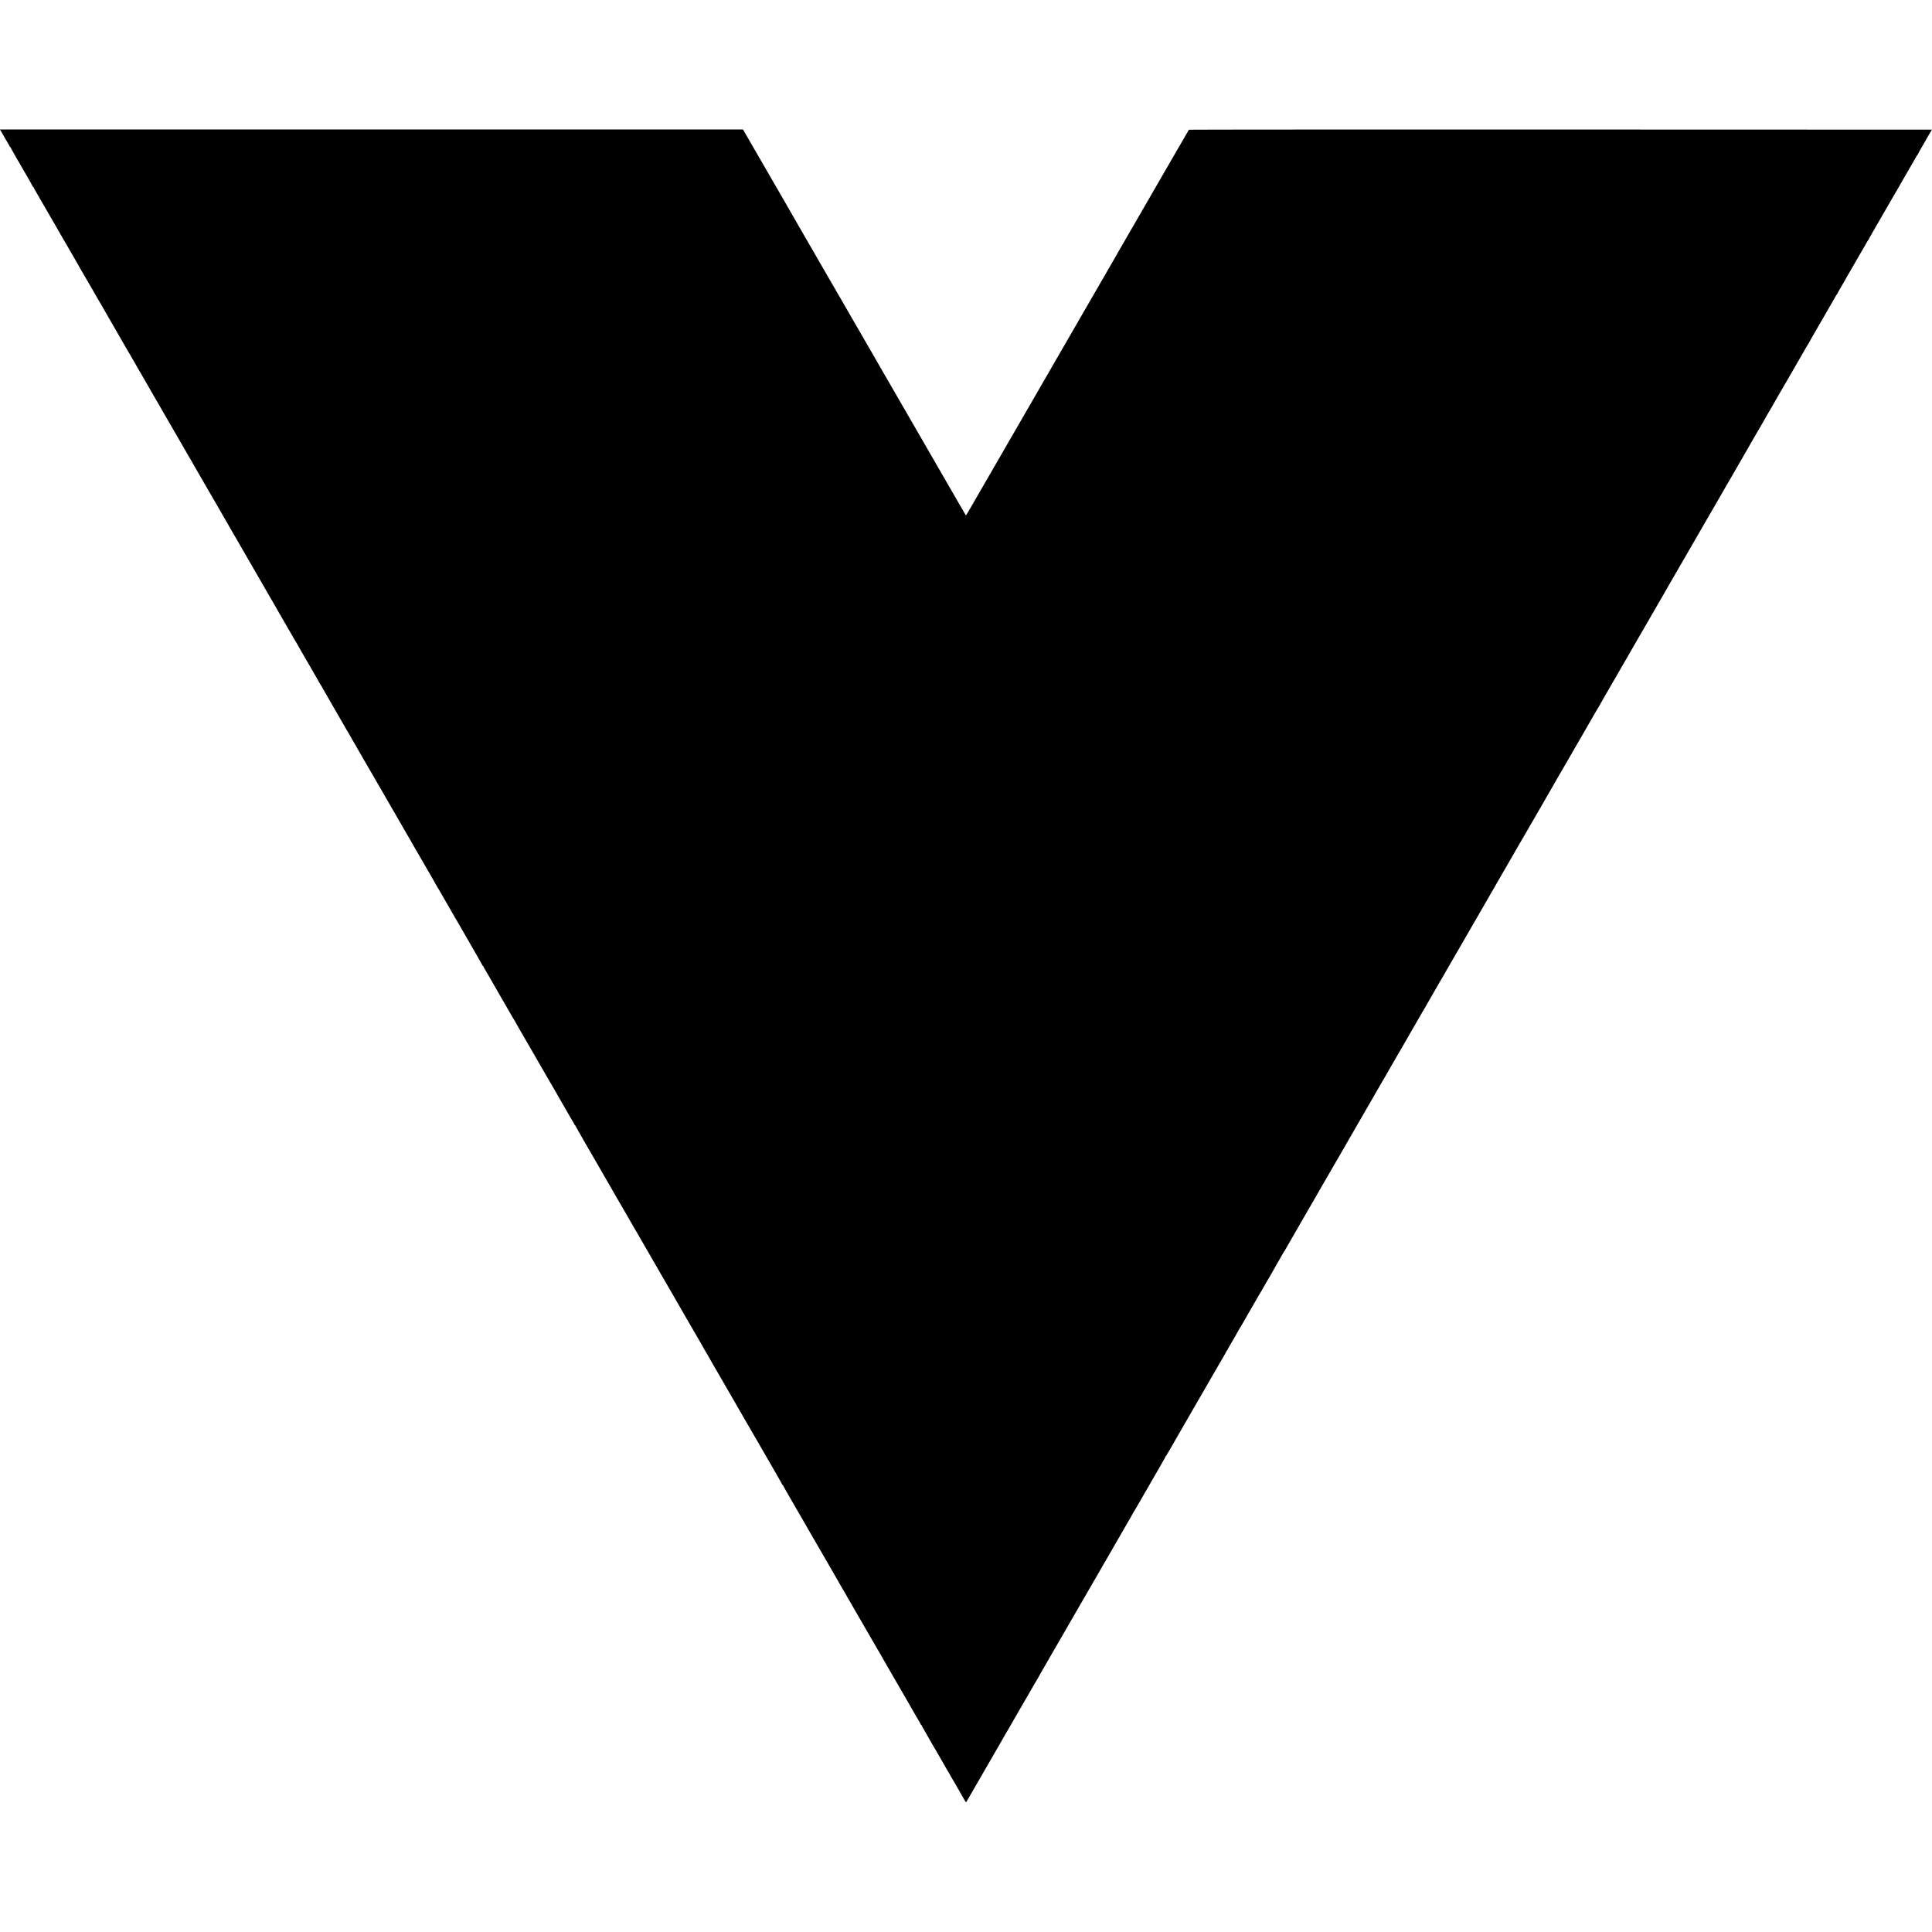
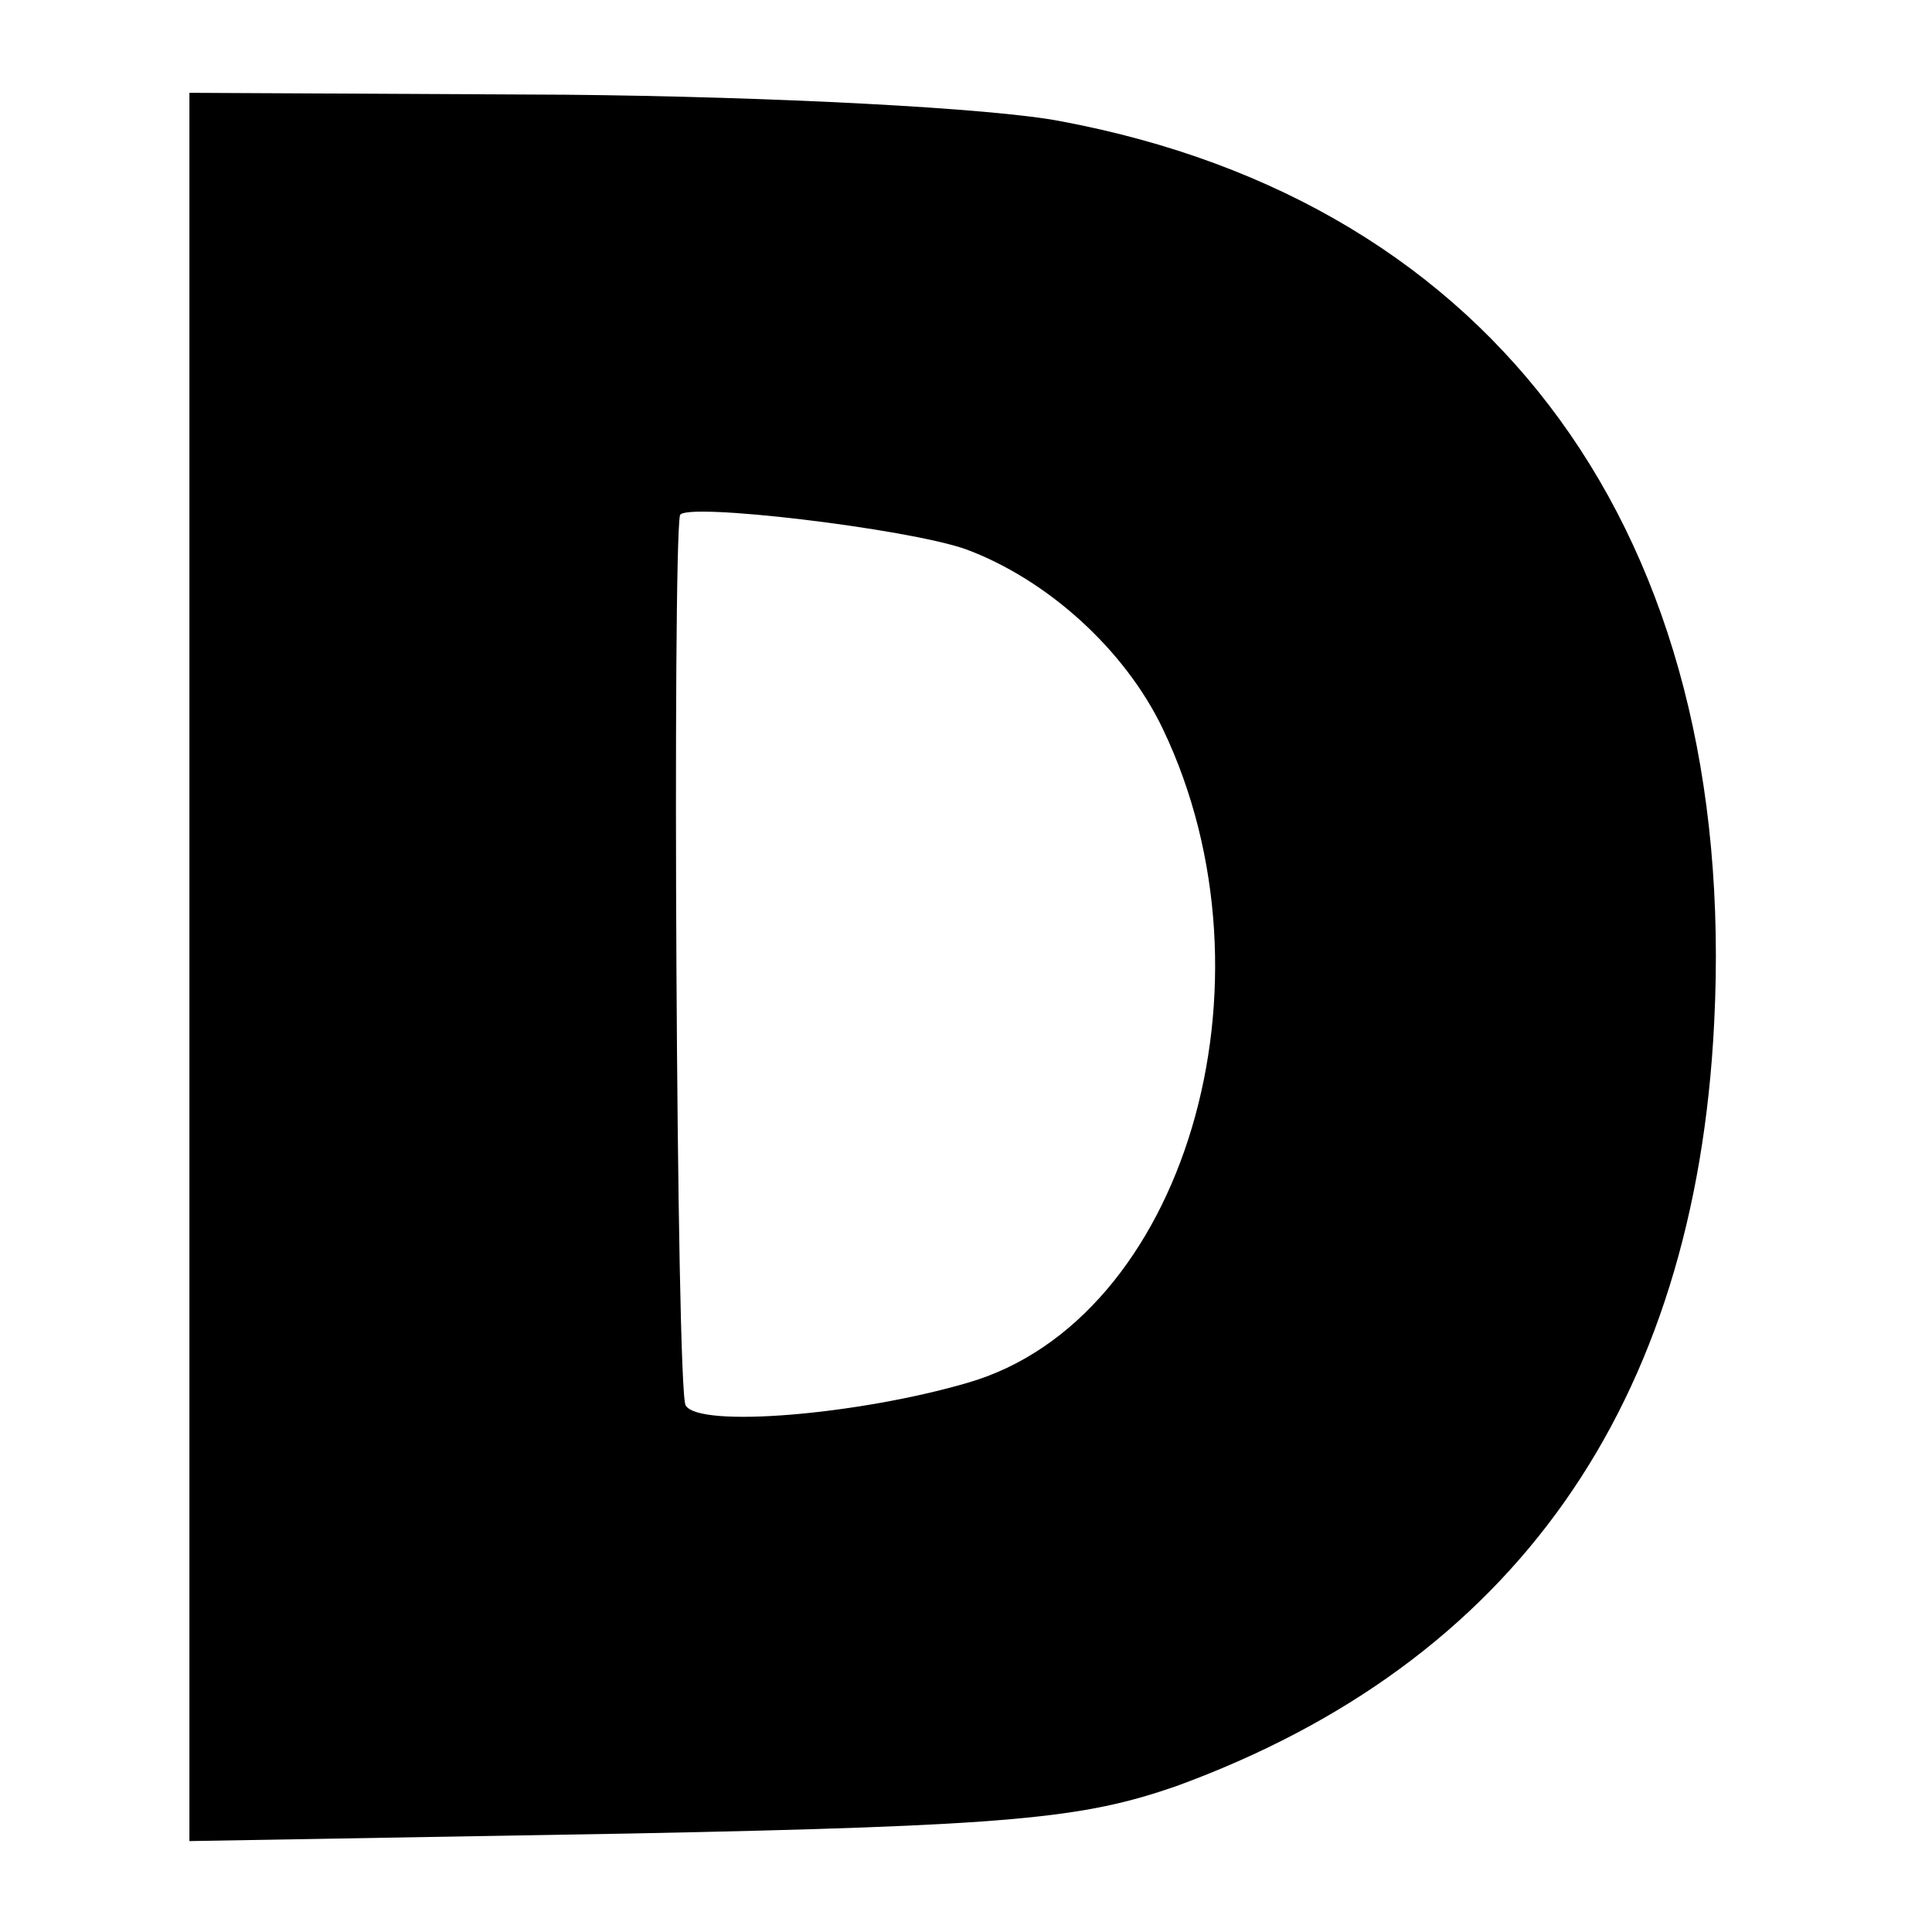
- <svg xmlns="http://www.w3.org/2000/svg" version="1.0" width="16pt" height="16pt" viewBox="0 0 16 16" preserveAspectRatio="xMidYMid meet">
-   <g transform="translate(0,16) scale(0.00032,-0.00032)" fill="#000000" stroke="none">
-     <path d="M18 46618 c45 -75 122 -207 122 -211 0 -2 25 -45 55 -95 30 -50 55 -96 55 -102 0 -5 5 -10 10 -10 6 0 10 -4 10 -9 0 -5 73 -135 161 -288 89 -153 173 -298 187 -323 14 -25 32 -57 41 -72 88 -149 187 -324 189 -335 2 -7 8 -13 13 -13 5 0 9 -4 9 -10 0 -5 46 -89 103 -187 175 -302 490 -846 507 -876 8 -16 20 -36 25 -45 28 -46 290 -498 339 -585 13 -23 74 -129 136 -236 61 -107 123 -215 137 -240 14 -25 29 -50 33 -56 5 -5 23 -37 40 -70 18 -33 38 -67 44 -75 11 -16 21 -33 63 -109 14 -25 29 -50 33 -56 4 -5 21 -35 38 -65 55 -100 261 -455 269 -465 4 -5 14 -21 20 -35 15 -29 41 -75 103 -180 24 -41 52 -88 60 -105 9 -16 57 -100 107 -185 112 -193 362 -626 380 -660 8 -14 23 -38 33 -55 11 -16 23 -37 27 -45 4 -8 26 -46 48 -85 23 -38 53 -90 67 -115 46 -81 64 -113 178 -310 62 -107 121 -210 132 -227 37 -67 56 -99 85 -148 16 -27 32 -57 36 -65 4 -8 15 -27 25 -42 9 -15 53 -89 96 -165 44 -76 177 -307 296 -513 120 -206 268 -463 330 -570 131 -227 117 -203 200 -348 36 -62 73 -125 82 -140 10 -15 21 -34 25 -42 4 -8 20 -37 36 -65 17 -27 38 -65 48 -82 49 -85 64 -111 87 -153 13 -25 28 -49 32 -55 4 -5 78 -134 165 -285 87 -151 166 -288 176 -305 10 -16 26 -43 35 -59 9 -17 125 -217 257 -445 132 -229 253 -441 270 -471 17 -30 45 -79 64 -108 18 -29 33 -54 33 -57 0 -2 20 -37 44 -77 24 -40 123 -212 221 -383 97 -170 190 -330 205 -355 16 -25 39 -65 53 -90 13 -25 81 -144 152 -265 70 -121 137 -238 150 -260 12 -22 37 -65 55 -95 18 -30 43 -73 55 -95 12 -22 48 -85 80 -140 77 -132 163 -280 190 -330 13 -22 71 -123 130 -225 59 -102 116 -199 126 -217 10 -17 29 -50 43 -72 15 -22 26 -43 26 -45 0 -2 27 -50 60 -106 33 -56 60 -103 60 -105 0 -2 55 -98 90 -155 8 -14 182 -316 239 -414 13 -22 45 -79 72 -124 27 -46 49 -86 49 -89 0 -2 14 -24 30 -48 16 -24 30 -46 30 -49 0 -5 74 -135 100 -176 5 -8 24 -42 43 -75 50 -88 58 -101 262 -455 104 -179 199 -345 213 -370 14 -25 28 -49 32 -55 4 -5 17 -26 28 -45 10 -19 62 -109 114 -200 114 -197 133 -230 170 -295 16 -27 33 -57 38 -65 17 -28 96 -165 103 -180 4 -8 16 -28 26 -45 10 -16 77 -131 148 -255 72 -124 181 -313 243 -420 62 -107 121 -209 131 -227 35 -62 323 -560 392 -678 38 -66 83 -145 100 -175 16 -30 33 -59 37 -65 4 -5 17 -27 29 -47 34 -61 56 -100 90 -156 17 -29 31 -55 31 -57 0 -2 17 -32 39 -67 21 -35 134 -229 251 -433 117 -203 235 -407 261 -451 27 -45 49 -85 49 -88 0 -4 8 -19 19 -34 15 -21 200 -341 309 -533 10 -19 33 -58 51 -87 17 -29 31 -54 31 -56 0 -2 25 -44 55 -94 30 -50 55 -95 55 -98 0 -4 6 -15 14 -23 7 -9 27 -41 43 -71 17 -30 170 -297 342 -594 171 -296 311 -542 311 -547 0 -5 5 -9 10 -9 6 0 10 -4 10 -10 0 -5 22 -47 49 -92 27 -46 58 -99 68 -118 24 -43 81 -140 93 -160 5 -8 66 -114 135 -235 69 -121 130 -227 135 -235 12 -21 259 -447 283 -490 10 -19 28 -47 38 -62 11 -14 19 -29 19 -32 0 -3 37 -69 83 -148 99 -170 305 -526 337 -583 13 -22 31 -53 41 -70 11 -16 22 -37 26 -45 7 -14 82 -146 103 -180 14 -24 181 -311 205 -355 13 -22 46 -80 75 -130 29 -49 64 -110 78 -135 14 -25 51 -88 82 -140 31 -52 59 -102 63 -110 4 -8 18 -33 31 -55 205 -353 284 -489 309 -535 17 -30 45 -78 62 -106 18 -28 36 -60 39 -72 4 -12 12 -22 17 -22 5 0 9 -4 9 -10 0 -5 109 -197 241 -427 133 -230 250 -431 259 -448 51 -90 222 -385 280 -485 37 -63 78 -135 92 -160 14 -25 67 -117 118 -205 51 -88 101 -175 111 -193 34 -58 55 -95 149 -257 51 -88 101 -173 110 -190 9 -16 76 -131 147 -255 72 -124 140 -241 151 -260 61 -108 281 -489 355 -615 38 -66 77 -133 87 -150 35 -63 91 -161 100 -175 14 -23 99 -169 128 -220 54 -97 135 -235 142 -245 4 -5 20 -32 35 -60 26 -48 238 -416 276 -480 10 -16 26 -46 37 -65 30 -53 382 -661 403 -695 10 -16 22 -37 26 -45 4 -8 26 -48 50 -88 24 -41 43 -75 43 -77 0 -2 22 -40 50 -85 27 -45 50 -84 50 -86 0 -3 38 -69 83 -147 84 -142 302 -520 340 -587 10 -19 34 -60 52 -90 18 -30 44 -75 57 -100 14 -25 45 -79 70 -120 25 -41 56 -96 70 -121 14 -25 77 -133 138 -240 62 -107 122 -210 132 -229 25 -43 310 -535 337 -581 11 -19 26 -45 34 -59 17 -32 238 -414 266 -460 11 -19 24 -41 28 -49 3 -7 75 -133 160 -278 84 -146 153 -269 153 -274 0 -5 5 -9 10 -9 6 0 10 -4 10 -10 0 -5 82 -150 181 -322 182 -314 201 -346 240 -415 12 -21 80 -139 152 -263 71 -124 141 -245 155 -270 14 -25 28 -49 32 -55 6 -8 145 -248 220 -380 37 -66 209 -362 229 -395 11 -19 24 -42 28 -49 4 -8 67 -118 140 -243 73 -125 133 -230 133 -233 0 -2 15 -28 33 -57 19 -29 47 -78 64 -108 17 -30 53 -93 79 -139 53 -90 82 -141 157 -272 82 -142 115 -199 381 -659 142 -245 268 -463 281 -485 12 -22 71 -125 132 -230 60 -104 172 -298 248 -430 76 -132 146 -253 156 -270 11 -16 22 -36 26 -44 3 -8 30 -54 60 -103 29 -49 53 -91 53 -93 0 -3 18 -34 40 -70 22 -36 40 -67 40 -69 0 -2 37 -66 81 -142 45 -77 98 -168 119 -204 20 -36 47 -81 58 -100 12 -19 27 -47 33 -62 6 -16 15 -28 20 -28 5 0 9 -4 9 -9 0 -6 63 -118 140 -251 77 -133 140 -243 140 -245 0 -2 18 -33 41 -70 22 -37 49 -83 60 -101 10 -19 29 -51 40 -71 25 -45 109 -189 126 -218 7 -11 17 -29 22 -40 6 -11 22 -38 35 -60 14 -22 37 -62 52 -90 14 -27 35 -62 45 -77 11 -14 19 -29 19 -32 0 -3 18 -35 40 -71 22 -36 40 -67 40 -69 0 -2 19 -35 42 -72 23 -38 55 -94 72 -124 26 -47 139 -244 171 -298 6 -9 21 -36 34 -60 28 -48 37 -51 51 -19 6 12 19 36 29 52 10 17 27 46 38 65 11 19 104 181 208 360 103 179 199 345 213 370 14 25 42 74 64 109 21 34 38 65 38 67 0 2 18 33 40 69 22 36 40 67 40 69 0 3 177 310 199 346 16 26 136 234 140 244 2 5 25 44 52 88 27 44 49 81 49 84 0 2 18 34 40 70 22 36 40 67 40 69 0 2 20 36 43 77 35 58 169 289 297 513 9 17 50 86 90 155 40 69 86 150 103 180 16 30 35 62 41 70 6 8 16 24 22 35 35 64 72 129 167 293 59 100 116 199 127 220 11 20 30 53 41 72 43 72 1070 1850 1121 1940 14 25 65 113 113 195 48 83 96 166 107 185 10 19 28 50 38 68 11 18 73 124 137 235 64 111 175 303 246 427 71 124 173 299 225 390 52 91 116 202 143 248 27 45 49 85 49 89 0 4 6 14 14 22 7 9 28 43 46 76 26 47 251 436 378 655 11 19 29 51 40 70 11 19 101 176 201 348 99 172 181 317 181 323 0 5 5 9 10 9 6 0 10 5 10 11 0 6 8 23 18 37 11 15 32 52 49 82 16 30 130 228 253 440 122 212 234 405 248 430 13 25 39 70 57 100 39 65 69 117 130 225 25 44 50 87 55 95 12 19 78 134 220 380 61 107 129 224 150 260 161 277 222 382 246 425 15 28 47 83 71 123 24 41 43 78 43 83 0 5 4 9 8 9 4 0 13 12 19 28 7 15 23 45 36 67 66 110 277 478 277 483 0 3 6 13 14 21 7 9 27 41 43 71 17 30 45 80 63 110 34 57 375 649 394 685 6 11 16 27 22 35 6 8 26 42 44 75 18 33 41 74 51 90 10 17 24 41 32 55 54 97 72 128 88 152 11 14 19 28 19 30 0 3 79 141 175 308 96 167 175 305 175 308 0 3 6 13 14 21 7 9 26 39 41 66 33 60 276 483 338 587 24 40 46 80 50 88 4 8 13 24 20 35 14 23 95 163 125 215 11 19 52 91 92 160 40 69 80 139 90 155 9 17 103 179 207 360 105 182 200 346 211 365 103 181 463 802 489 845 7 11 15 27 19 35 4 8 29 51 55 95 64 110 828 1433 848 1470 9 17 24 41 33 55 9 14 29 48 45 77 15 28 52 93 82 145 30 51 62 107 71 123 17 30 231 398 400 690 51 88 103 179 115 202 12 23 26 48 32 55 6 7 24 38 40 68 17 30 61 107 98 170 37 63 84 144 103 180 19 36 41 72 48 81 8 8 14 18 14 21 0 4 27 51 59 106 32 55 72 124 89 154 16 29 71 125 122 213 51 88 104 180 118 205 13 25 28 50 32 55 4 6 17 26 28 45 11 19 45 80 77 135 31 55 66 116 77 135 11 19 88 152 171 295 401 694 620 1072 650 1125 11 19 87 152 170 295 83 143 158 273 166 288 9 16 21 36 26 45 6 9 31 52 55 96 25 43 54 94 66 115 11 20 95 164 186 321 91 157 173 299 182 315 9 17 26 46 37 65 12 19 66 114 121 210 56 96 108 186 117 200 8 14 24 40 34 59 24 45 383 664 412 713 5 9 17 29 26 45 15 28 120 210 241 419 36 61 68 117 72 125 4 8 12 23 19 34 35 57 245 420 262 453 11 20 35 61 53 90 17 29 32 54 32 56 0 3 28 51 62 108 33 57 70 119 80 138 10 19 23 42 28 50 5 8 32 53 59 100 27 47 149 258 271 470 122 212 234 405 248 430 30 53 62 108 80 135 6 11 15 27 19 35 4 8 85 150 181 315 96 165 187 323 202 350 31 56 116 202 130 225 5 8 25 42 43 75 19 33 92 159 162 280 149 257 157 271 202 350 19 33 38 67 43 75 9 14 228 392 275 475 12 22 55 96 95 165 40 69 80 139 90 155 24 42 202 350 221 383 9 15 27 47 41 72 14 25 75 131 136 236 61 106 121 210 134 232 99 172 271 470 279 482 5 8 23 40 40 70 18 30 81 141 142 245 60 105 121 210 135 235 14 25 71 124 127 220 56 96 143 247 194 335 51 88 96 167 102 175 14 24 180 311 204 355 23 43 340 590 356 615 5 8 50 87 101 175 171 301 517 898 582 1008 25 43 46 81 46 83 0 2 12 23 27 47 14 23 40 67 56 97 16 30 35 62 42 70 7 8 15 22 18 30 4 8 20 38 37 65 16 28 33 57 37 65 6 12 111 196 143 250 5 8 55 95 112 193 57 98 113 195 126 215 12 20 27 46 32 57 6 11 14 27 20 35 5 8 76 130 156 270 80 140 165 287 187 325 23 39 52 90 66 115 13 25 30 52 37 61 8 8 14 18 14 21 0 4 41 77 92 165 50 87 175 302 276 478 101 176 208 360 236 408 28 49 67 117 86 152 19 35 41 70 48 77 6 6 12 15 12 19 0 7 124 224 167 291 12 21 23 40 23 42 0 2 21 40 46 83 26 43 55 92 64 109 54 95 327 568 354 614 19 30 45 75 59 100 71 128 82 145 89 148 4 2 8 8 8 13 0 5 42 82 94 172 311 538 496 858 518 897 14 25 40 70 58 100 18 30 42 71 53 90 10 19 79 139 152 265 73 127 142 246 153 265 10 19 43 76 72 125 29 50 63 108 75 130 65 116 80 140 87 143 4 2 8 8 8 12 0 8 114 212 140 250 6 8 14 24 20 35 5 11 54 97 108 190 l100 170 -9611 3 c-5286 1 -9614 -1 -9618 -5 -5 -6 -419 -719 -619 -1068 -89 -155 -267 -463 -323 -560 -38 -66 -81 -140 -95 -165 -31 -56 -263 -457 -526 -910 -110 -190 -224 -388 -254 -440 -29 -52 -61 -109 -71 -125 -23 -39 -243 -420 -268 -465 -11 -19 -204 -352 -428 -740 -224 -388 -477 -826 -563 -975 -85 -148 -185 -322 -222 -385 -37 -63 -120 -207 -185 -320 -65 -113 -177 -306 -248 -430 -72 -124 -172 -297 -222 -385 -51 -88 -142 -245 -202 -350 -131 -226 -247 -427 -408 -705 -65 -113 -249 -432 -410 -710 -160 -278 -388 -673 -506 -877 -118 -205 -216 -373 -219 -373 -3 0 -52 82 -109 183 -58 100 -144 250 -192 332 -95 164 -402 696 -647 1120 -85 149 -228 396 -317 550 -212 365 -982 1700 -1008 1745 -10 19 -43 76 -72 125 -29 50 -64 110 -77 135 -14 25 -63 110 -110 190 -47 80 -96 165 -110 190 -14 25 -99 171 -188 325 -89 154 -174 300 -188 325 -13 25 -64 113 -112 195 -48 83 -140 242 -205 355 -65 113 -183 317 -263 454 -79 137 -152 264 -163 282 -50 89 -335 583 -354 614 -12 19 -34 58 -50 85 -15 28 -129 226 -253 440 -124 215 -235 408 -247 430 -12 22 -69 121 -127 220 -58 99 -226 389 -373 645 -148 256 -324 561 -392 678 -67 117 -134 232 -147 255 -13 23 -33 59 -46 80 l-22 37 -9615 0 -9615 0 20 -32z" />
+ <svg xmlns="http://www.w3.org/2000/svg" version="1.0" width="102pt" height="102pt" viewBox="0 0 102 102" preserveAspectRatio="xMidYMid meet">
+   <g transform="translate(0,102) scale(0.1,-0.1)" fill="#000000" stroke="none">
+     <path d="M100 509 l0 -461 233 4 c202 4 239 8 288 25 178 65 274 201 284 403 13 257 -115 433 -345 476 -36 7 -153 13 -262 14 l-198 1 0 -462z m410 221 c43 -16 84 -53 104 -95 64 -134 11 -312 -103 -345 -58 -17 -142 -24 -149 -12 -5 7 -7 452 -3 470 2 7 120 -7 151 -18z" />
  </g>
</svg>
